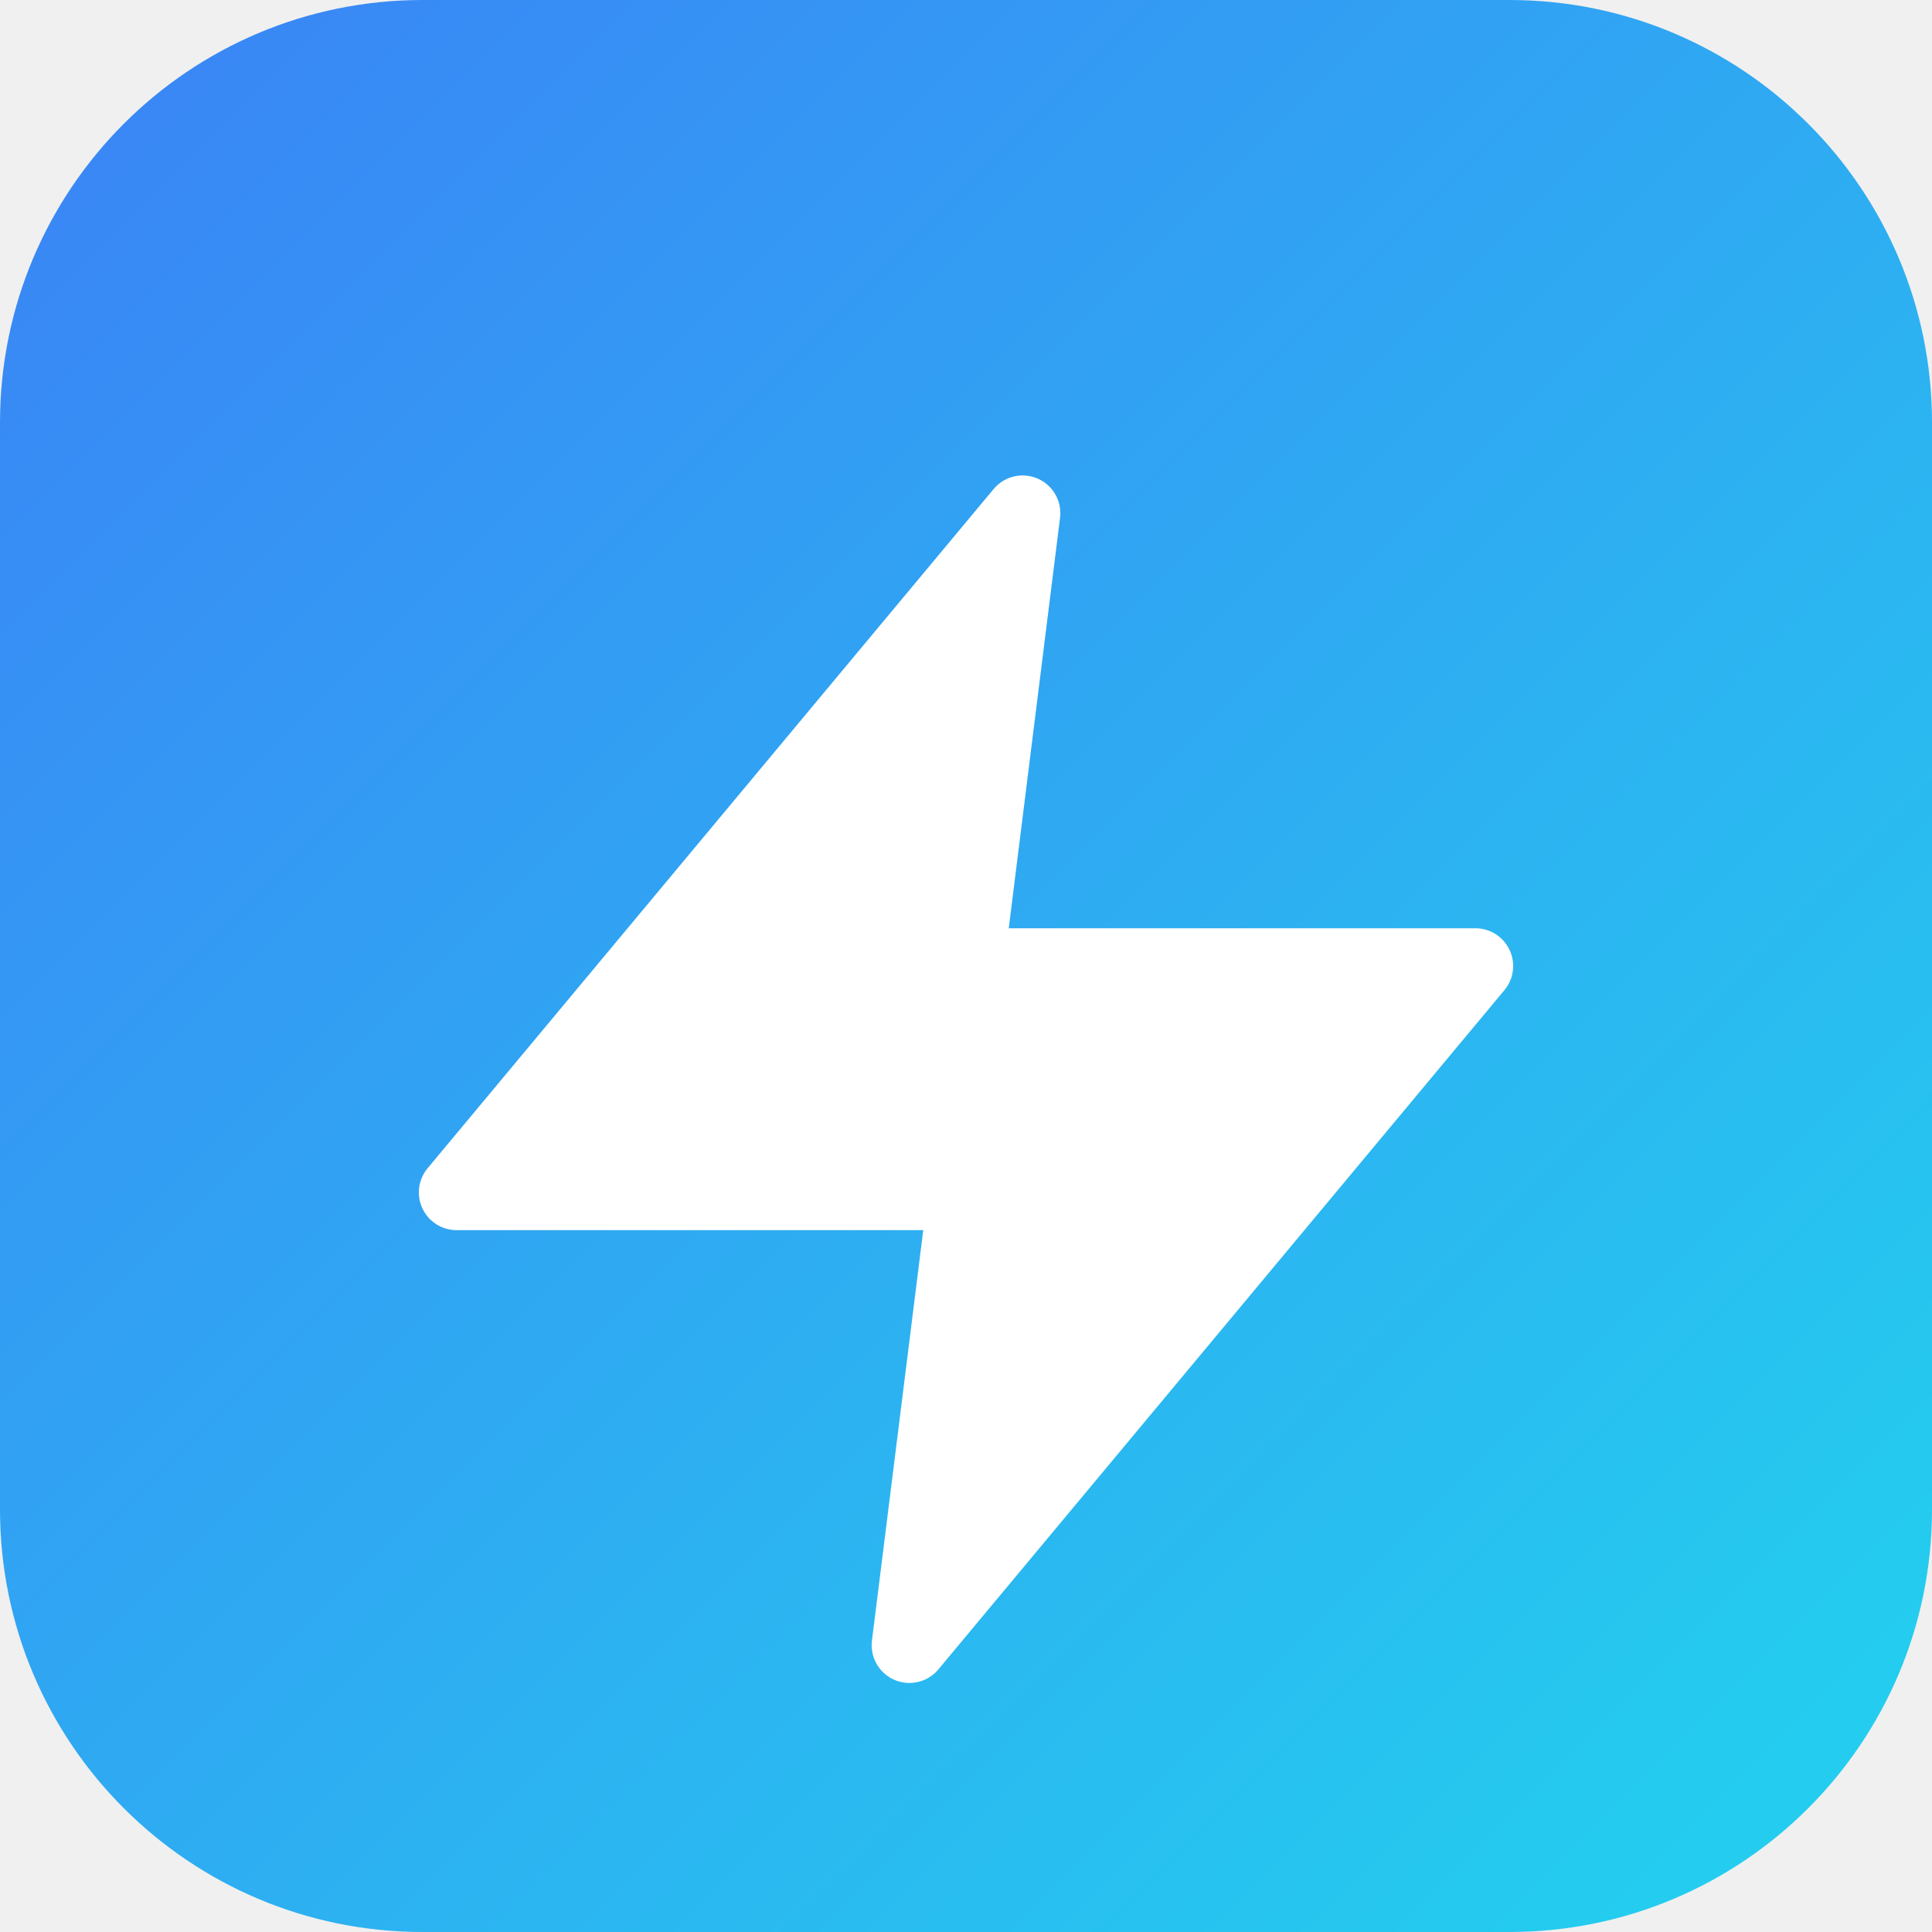
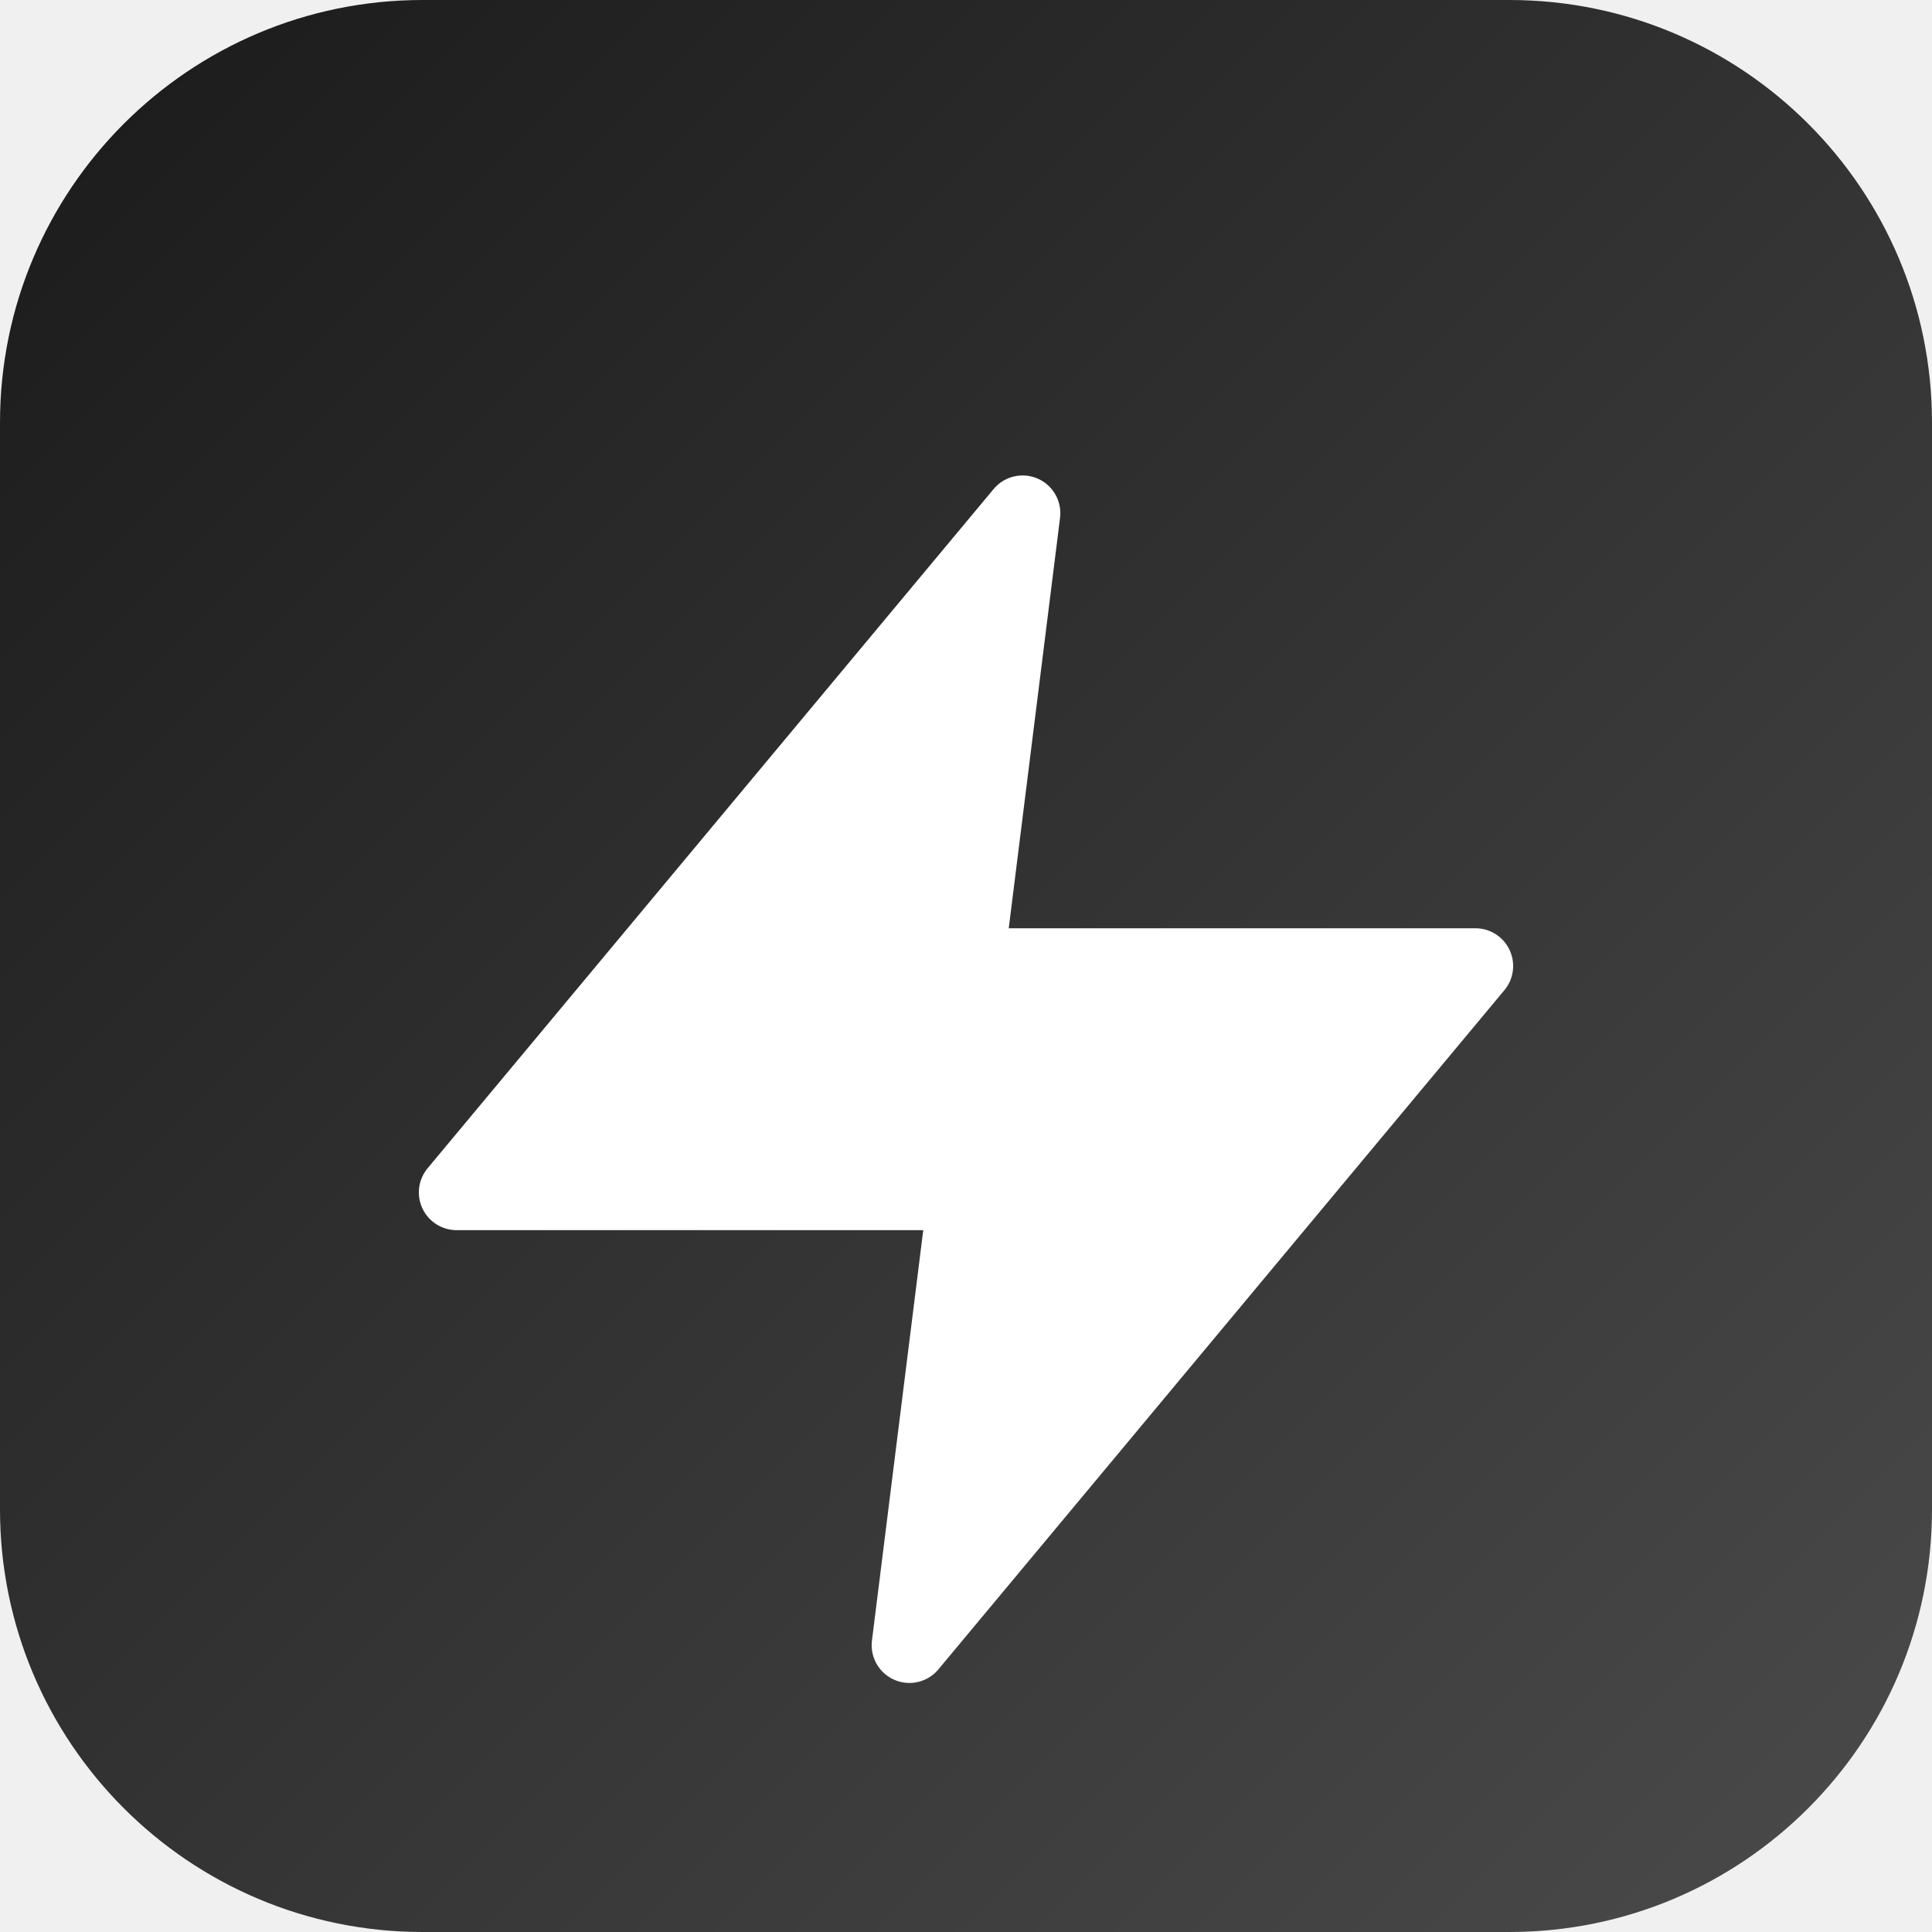
<svg xmlns="http://www.w3.org/2000/svg" viewBox="0 0 512 512">
  <defs>
    <linearGradient id="g" x1="0" y1="0" x2="1" y2="1">
-       <stop offset="0" stop-color="#3b82f6" />
-       <stop offset="1" stop-color="#22d3ee" />
+       <stop offset="0" stop-color="#1a1a1a" />
+       <stop offset="1" stop-color="#4b4b4b" />
    </linearGradient>
  </defs>
  <rect width="512" height="512" rx="112" fill="url(#g)" />
  <polygon points="271,136 121,316 256,316 241,436 391,256 256,256" fill="#ffffff" stroke="#ffffff" stroke-width="20" stroke-linejoin="round" />
</svg>
